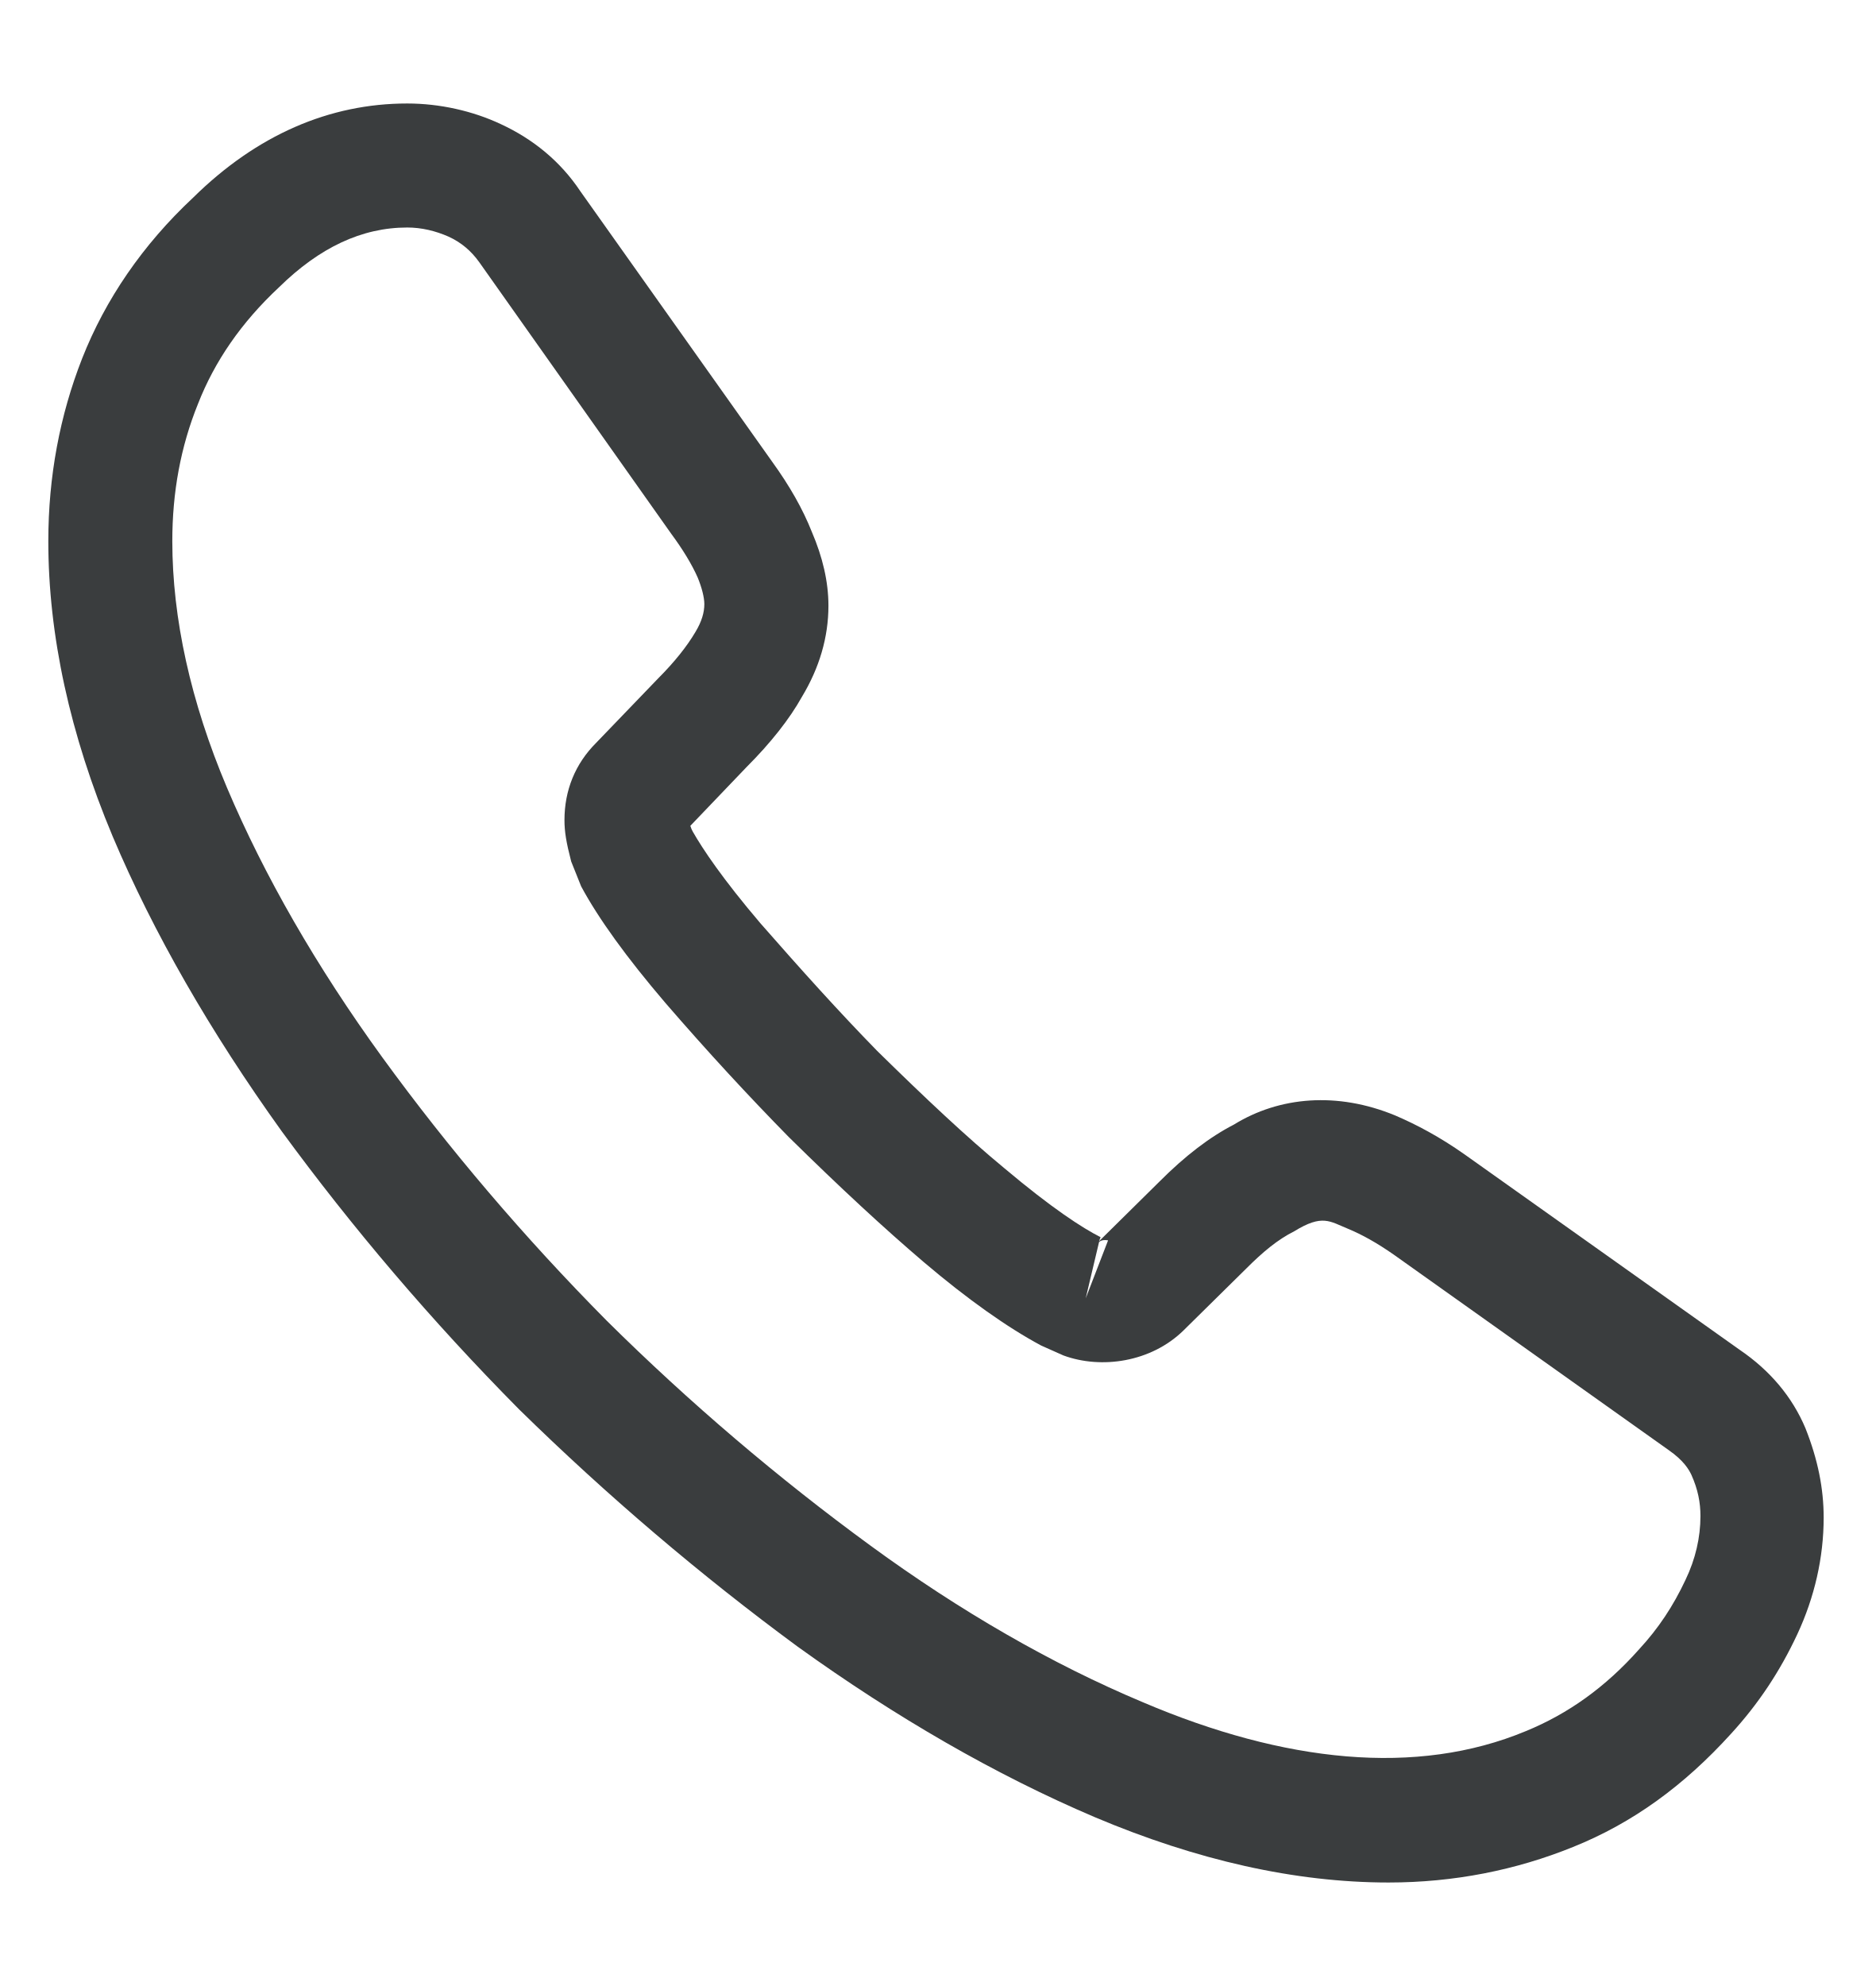
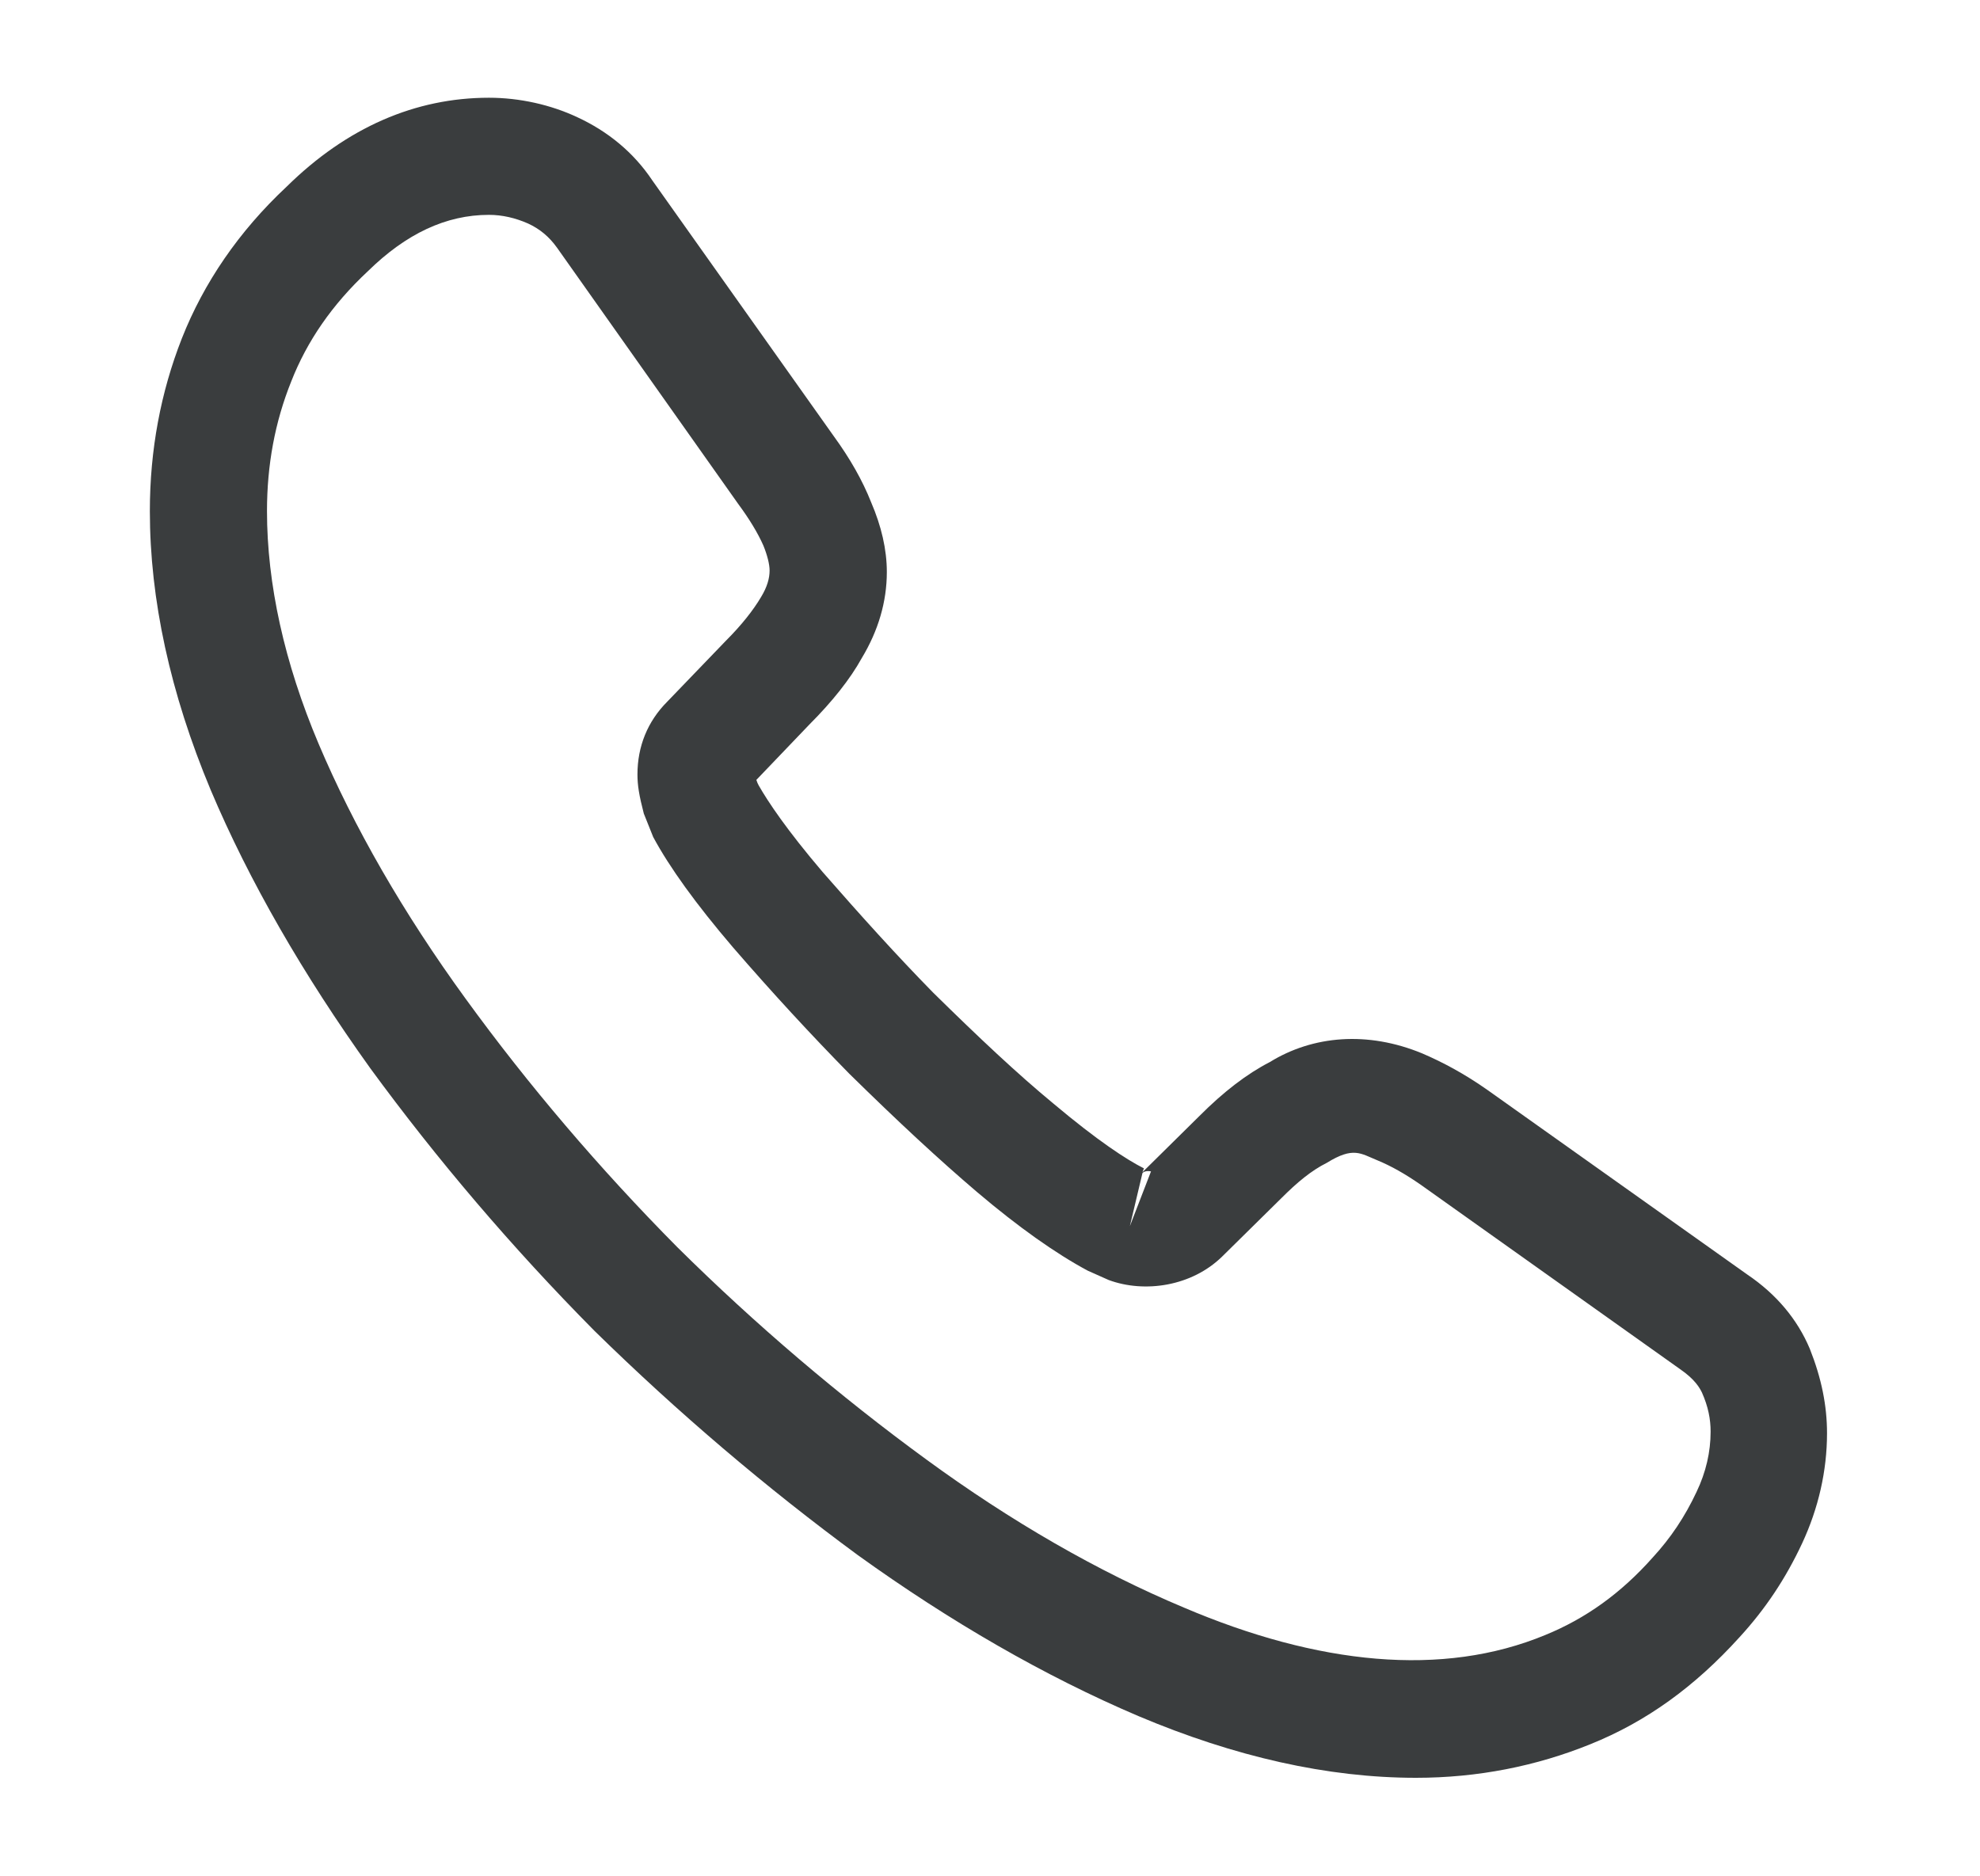
- <svg xmlns="http://www.w3.org/2000/svg" width="17" height="18" viewBox="0 0 17 18" fill="none">
-   <path d="M12.588 17.062C11.74 17.062 10.848 16.86 9.925 16.47C9.025 16.087 8.117 15.562 7.232 14.925C6.355 14.28 5.508 13.56 4.705 12.773C3.91 11.97 3.19 11.123 2.553 10.252C1.907 9.352 1.39 8.453 1.022 7.582C0.632 6.652 0.438 5.753 0.438 4.905C0.438 4.32 0.542 3.765 0.745 3.248C0.955 2.715 1.292 2.22 1.75 1.792C2.328 1.222 2.987 0.938 3.692 0.938C3.985 0.938 4.285 1.005 4.54 1.125C4.832 1.26 5.08 1.462 5.26 1.732L7 4.185C7.157 4.402 7.277 4.612 7.36 4.822C7.457 5.048 7.51 5.272 7.51 5.49C7.51 5.775 7.428 6.053 7.27 6.315C7.157 6.518 6.985 6.735 6.768 6.952L6.258 7.485C6.265 7.508 6.272 7.522 6.28 7.537C6.37 7.695 6.55 7.965 6.895 8.37C7.263 8.79 7.607 9.172 7.952 9.525C8.395 9.96 8.762 10.305 9.107 10.59C9.535 10.95 9.812 11.13 9.977 11.213L9.963 11.25L10.51 10.71C10.742 10.477 10.967 10.305 11.185 10.193C11.598 9.938 12.123 9.893 12.648 10.11C12.842 10.193 13.053 10.305 13.277 10.463L15.768 12.232C16.045 12.42 16.247 12.66 16.367 12.945C16.48 13.23 16.532 13.492 16.532 13.755C16.532 14.115 16.45 14.475 16.293 14.812C16.135 15.15 15.94 15.443 15.693 15.713C15.265 16.185 14.8 16.523 14.26 16.74C13.742 16.95 13.18 17.062 12.588 17.062ZM3.692 2.062C3.28 2.062 2.897 2.243 2.53 2.603C2.185 2.925 1.945 3.277 1.795 3.66C1.637 4.05 1.562 4.463 1.562 4.905C1.562 5.603 1.728 6.36 2.058 7.14C2.395 7.935 2.868 8.76 3.467 9.585C4.067 10.41 4.75 11.213 5.5 11.97C6.25 12.713 7.06 13.402 7.893 14.01C8.703 14.602 9.535 15.082 10.36 15.428C11.643 15.975 12.842 16.102 13.832 15.69C14.215 15.533 14.553 15.293 14.86 14.947C15.033 14.76 15.168 14.557 15.28 14.318C15.37 14.13 15.415 13.935 15.415 13.74C15.415 13.62 15.393 13.5 15.332 13.365C15.31 13.32 15.265 13.238 15.123 13.14L12.633 11.37C12.482 11.265 12.348 11.19 12.22 11.137C12.055 11.07 11.988 11.002 11.732 11.16C11.582 11.235 11.447 11.348 11.297 11.498L10.727 12.06C10.435 12.345 9.985 12.412 9.64 12.285L9.438 12.195C9.13 12.03 8.77 11.775 8.373 11.438C8.012 11.13 7.622 10.77 7.15 10.305C6.782 9.93 6.415 9.533 6.032 9.09C5.68 8.678 5.425 8.325 5.268 8.033L5.178 7.808C5.133 7.635 5.117 7.537 5.117 7.433C5.117 7.162 5.215 6.923 5.402 6.735L5.965 6.15C6.115 6 6.228 5.857 6.303 5.73C6.362 5.633 6.385 5.55 6.385 5.475C6.385 5.415 6.362 5.325 6.325 5.235C6.272 5.115 6.19 4.98 6.085 4.838L4.345 2.377C4.27 2.272 4.18 2.197 4.067 2.145C3.947 2.092 3.82 2.062 3.692 2.062ZM9.963 11.258L9.842 11.768L10.045 11.242C10.008 11.235 9.977 11.242 9.963 11.258Z" fill="#3A3D3E" />
+ <svg xmlns="http://www.w3.org/2000/svg" width="19" height="18" viewBox="0 0 19 18" fill="none">
+   <path d="M13.588 17.062C12.74 17.062 11.848 16.86 10.925 16.47C10.025 16.087 9.117 15.562 8.232 14.925C7.355 14.28 6.508 13.56 5.705 12.773C4.91 11.97 4.19 11.123 3.553 10.252C2.908 9.352 2.39 8.453 2.022 7.582C1.633 6.652 1.438 5.753 1.438 4.905C1.438 4.32 1.542 3.765 1.745 3.248C1.955 2.715 2.292 2.22 2.75 1.792C3.328 1.222 3.987 0.938 4.692 0.938C4.985 0.938 5.285 1.005 5.54 1.125C5.832 1.26 6.08 1.462 6.26 1.732L8 4.185C8.158 4.402 8.277 4.612 8.36 4.822C8.457 5.048 8.51 5.272 8.51 5.49C8.51 5.775 8.428 6.053 8.27 6.315C8.158 6.518 7.985 6.735 7.768 6.952L7.258 7.485C7.265 7.508 7.272 7.522 7.28 7.537C7.37 7.695 7.55 7.965 7.895 8.37C8.262 8.79 8.607 9.172 8.953 9.525C9.395 9.96 9.762 10.305 10.107 10.59C10.535 10.95 10.812 11.13 10.977 11.213L10.963 11.25L11.51 10.71C11.742 10.477 11.967 10.305 12.185 10.193C12.598 9.938 13.123 9.893 13.648 10.11C13.842 10.193 14.053 10.305 14.277 10.463L16.767 12.232C17.045 12.42 17.247 12.66 17.367 12.945C17.48 13.23 17.532 13.492 17.532 13.755C17.532 14.115 17.45 14.475 17.293 14.812C17.135 15.15 16.94 15.443 16.692 15.713C16.265 16.185 15.8 16.523 15.26 16.74C14.742 16.95 14.18 17.062 13.588 17.062ZM4.692 2.062C4.28 2.062 3.897 2.243 3.53 2.603C3.185 2.925 2.945 3.277 2.795 3.66C2.638 4.05 2.562 4.463 2.562 4.905C2.562 5.603 2.728 6.36 3.058 7.14C3.395 7.935 3.868 8.76 4.468 9.585C5.067 10.41 5.75 11.213 6.5 11.97C7.25 12.713 8.06 13.402 8.893 14.01C9.703 14.602 10.535 15.082 11.36 15.428C12.643 15.975 13.842 16.102 14.832 15.69C15.215 15.533 15.553 15.293 15.86 14.947C16.032 14.76 16.168 14.557 16.28 14.318C16.37 14.13 16.415 13.935 16.415 13.74C16.415 13.62 16.392 13.5 16.332 13.365C16.31 13.32 16.265 13.238 16.122 13.14L13.633 11.37C13.482 11.265 13.348 11.19 13.22 11.137C13.055 11.07 12.988 11.002 12.732 11.16C12.582 11.235 12.447 11.348 12.297 11.498L11.727 12.06C11.435 12.345 10.985 12.412 10.64 12.285L10.438 12.195C10.13 12.03 9.77 11.775 9.373 11.438C9.012 11.13 8.623 10.77 8.15 10.305C7.782 9.93 7.415 9.533 7.032 9.09C6.68 8.678 6.425 8.325 6.268 8.033L6.178 7.808C6.133 7.635 6.117 7.537 6.117 7.433C6.117 7.162 6.215 6.923 6.402 6.735L6.965 6.15C7.115 6 7.228 5.857 7.303 5.73C7.362 5.633 7.385 5.55 7.385 5.475C7.385 5.415 7.362 5.325 7.325 5.235C7.272 5.115 7.19 4.98 7.085 4.838L5.345 2.377C5.27 2.272 5.18 2.197 5.067 2.145C4.947 2.092 4.82 2.062 4.692 2.062ZM10.963 11.258L10.842 11.768L11.045 11.242C11.008 11.235 10.977 11.242 10.963 11.258Z" fill="#3A3D3E" />
</svg>
